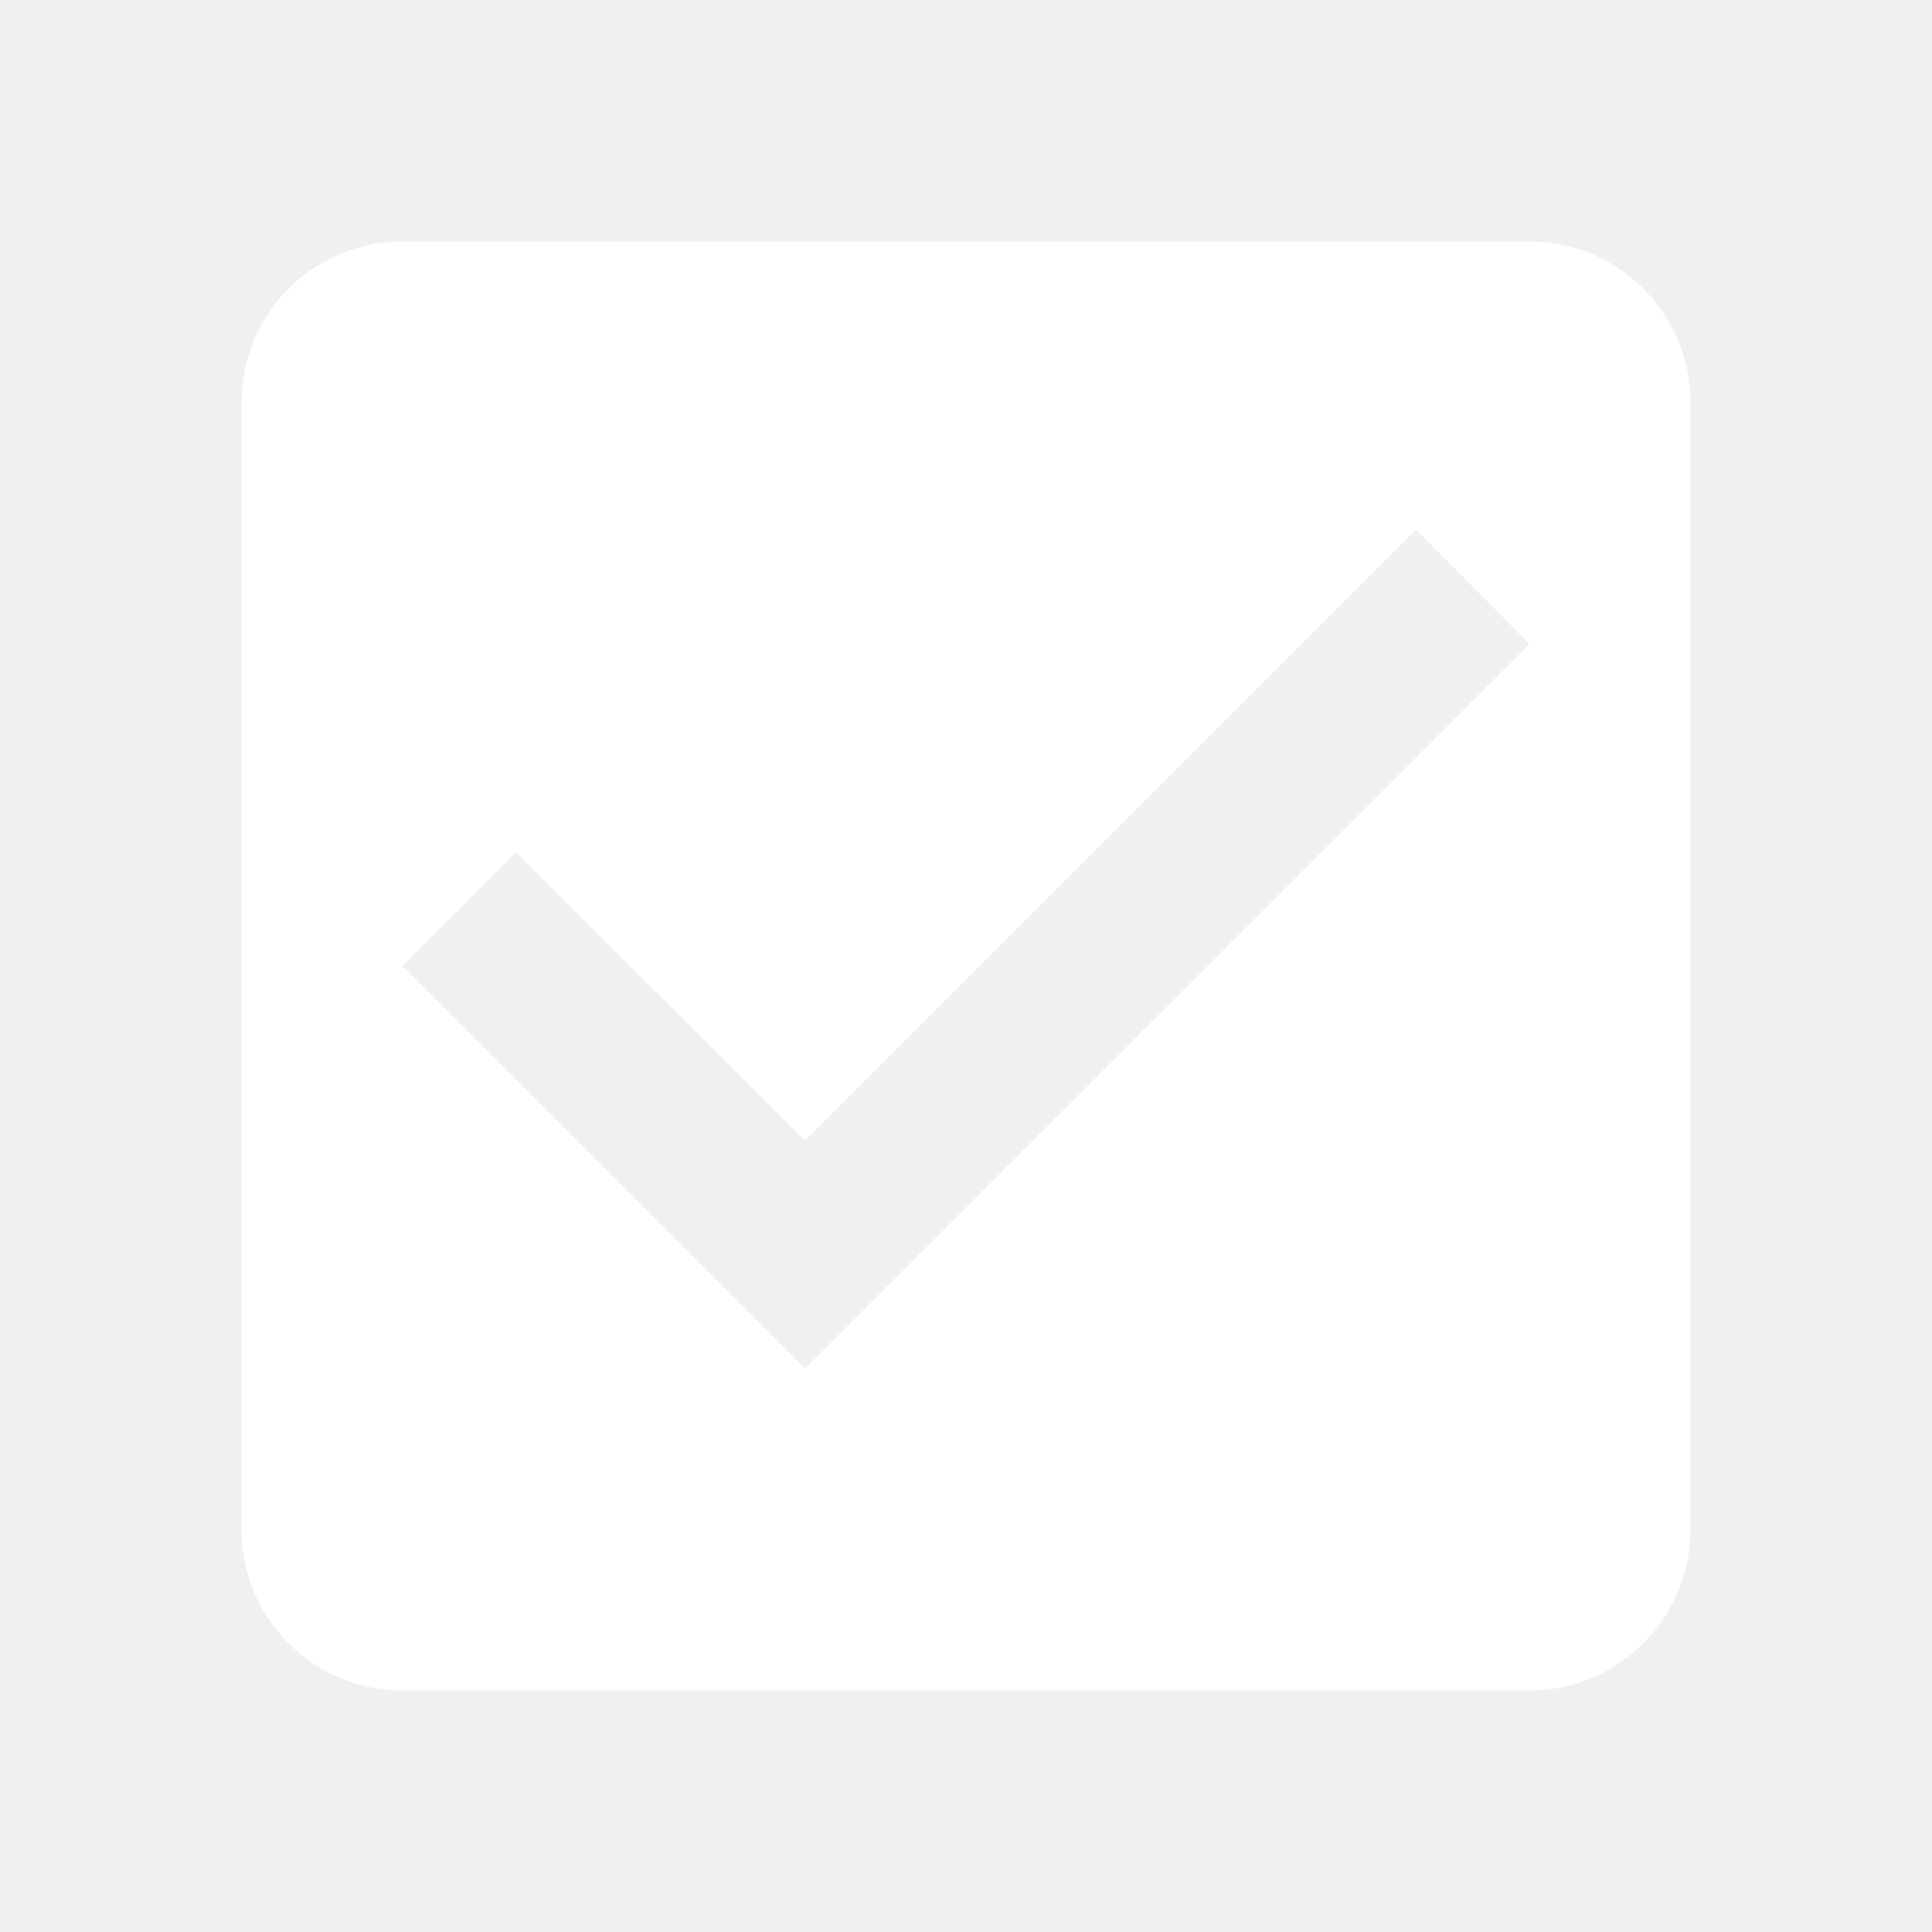
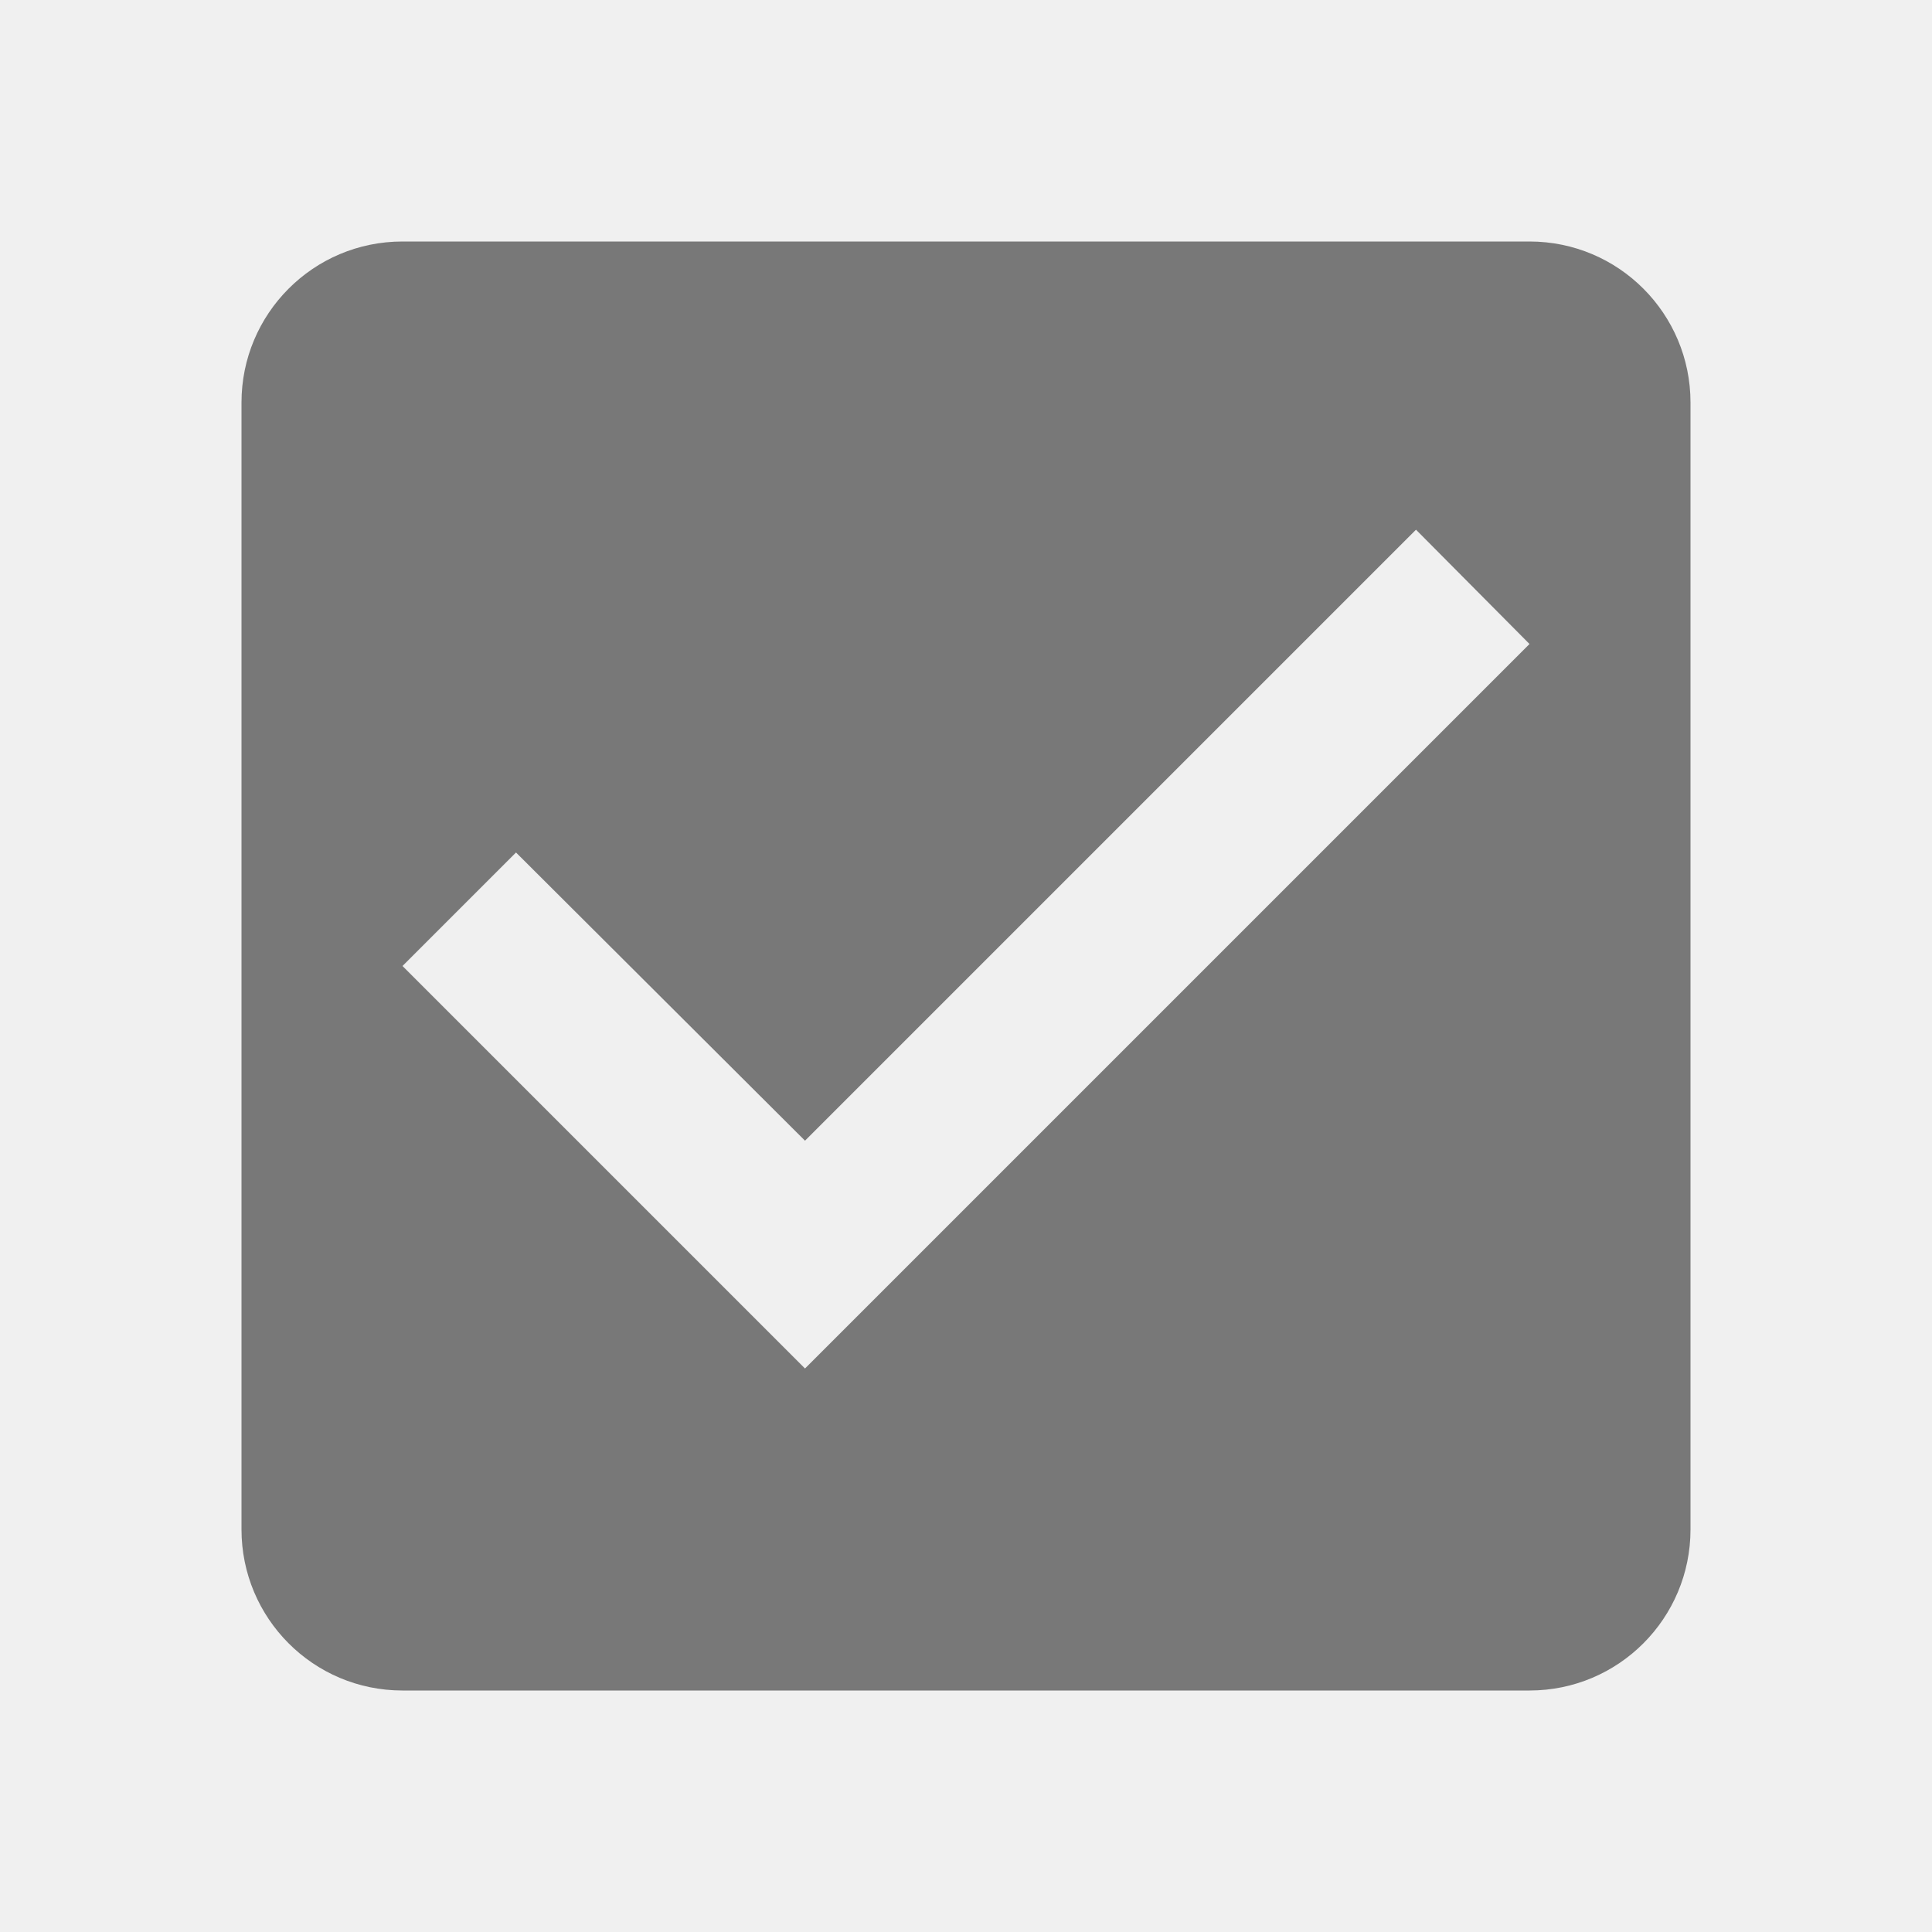
- <svg xmlns="http://www.w3.org/2000/svg" viewBox="0 0 24 24" fill="white" width="24px" height="24px">
+ <svg xmlns="http://www.w3.org/2000/svg" viewBox="0 0 24 24" fill="#787878" width="24px" height="24px">
  <path d="M0 0h24v24H0z" fill="none" />
  <path d="M19 3H5c-1.11 0-2 .9-2 2v14c0 1.1.89 2 2 2h14c1.11 0 2-.9 2-2V5c0-1.1-.89-2-2-2zm-9 14l-5-5 1.41-1.41L10 14.17l7.59-7.59L19 8l-9 9z" />
</svg>
